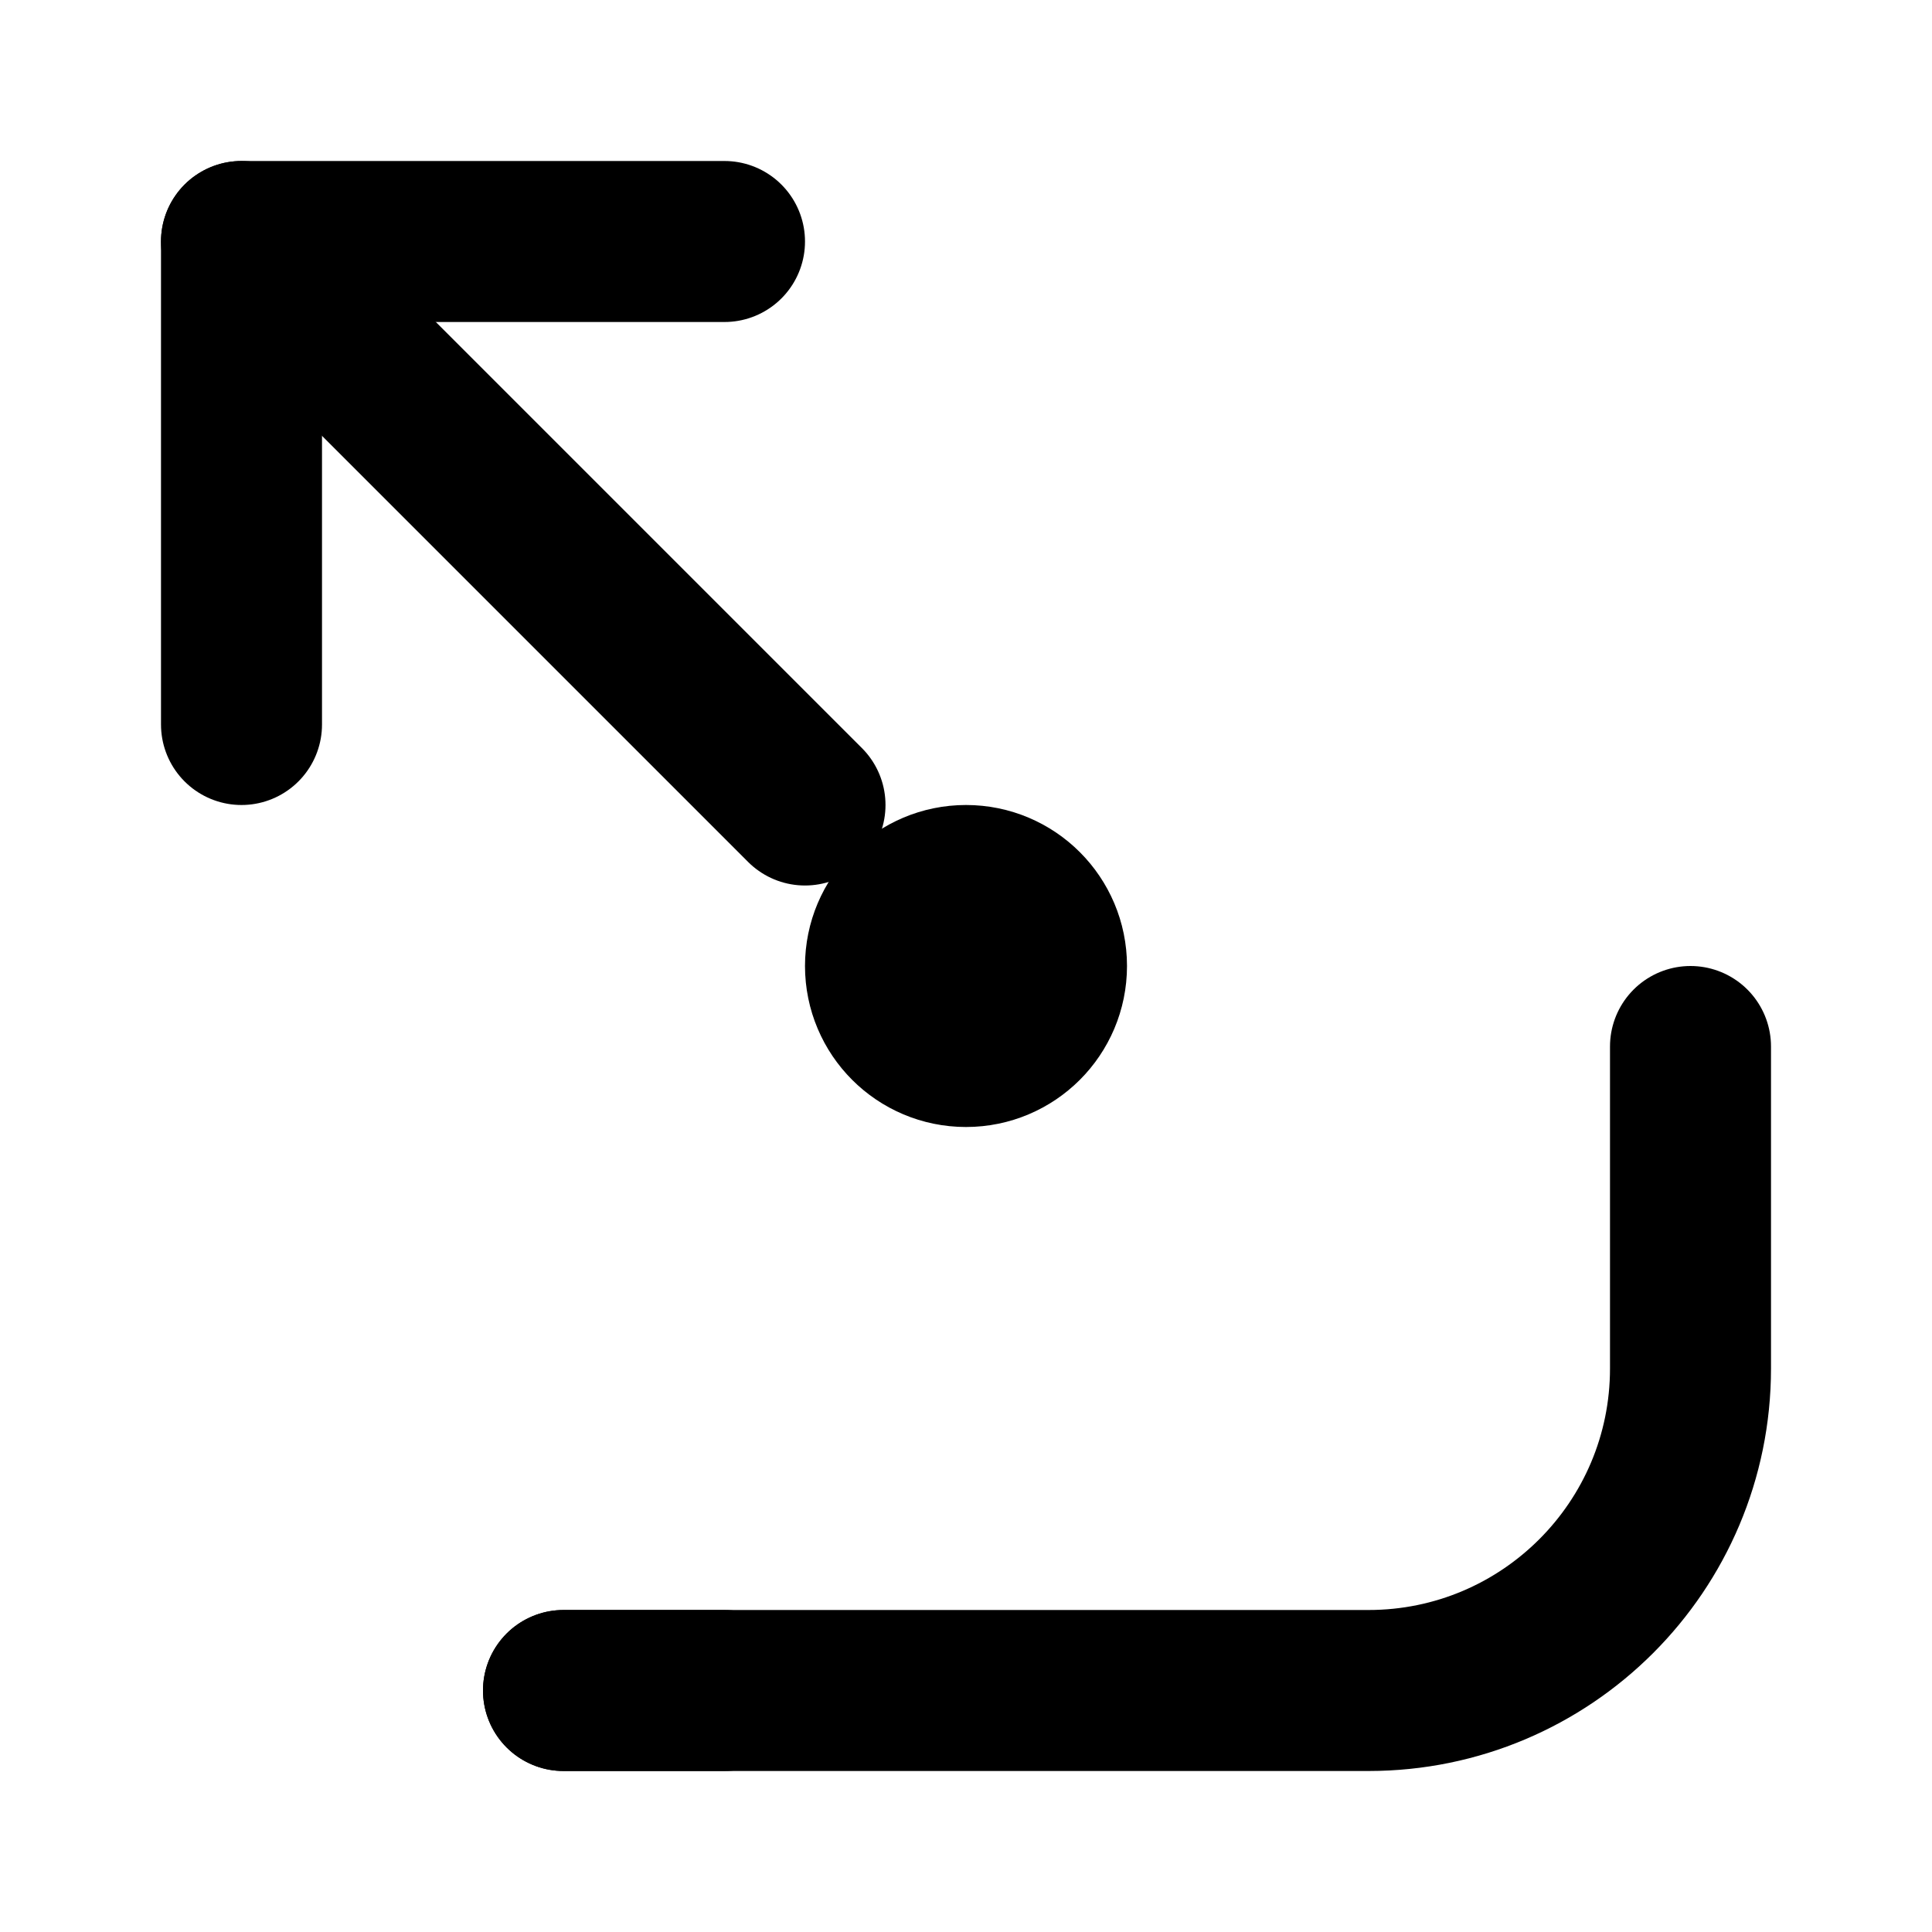
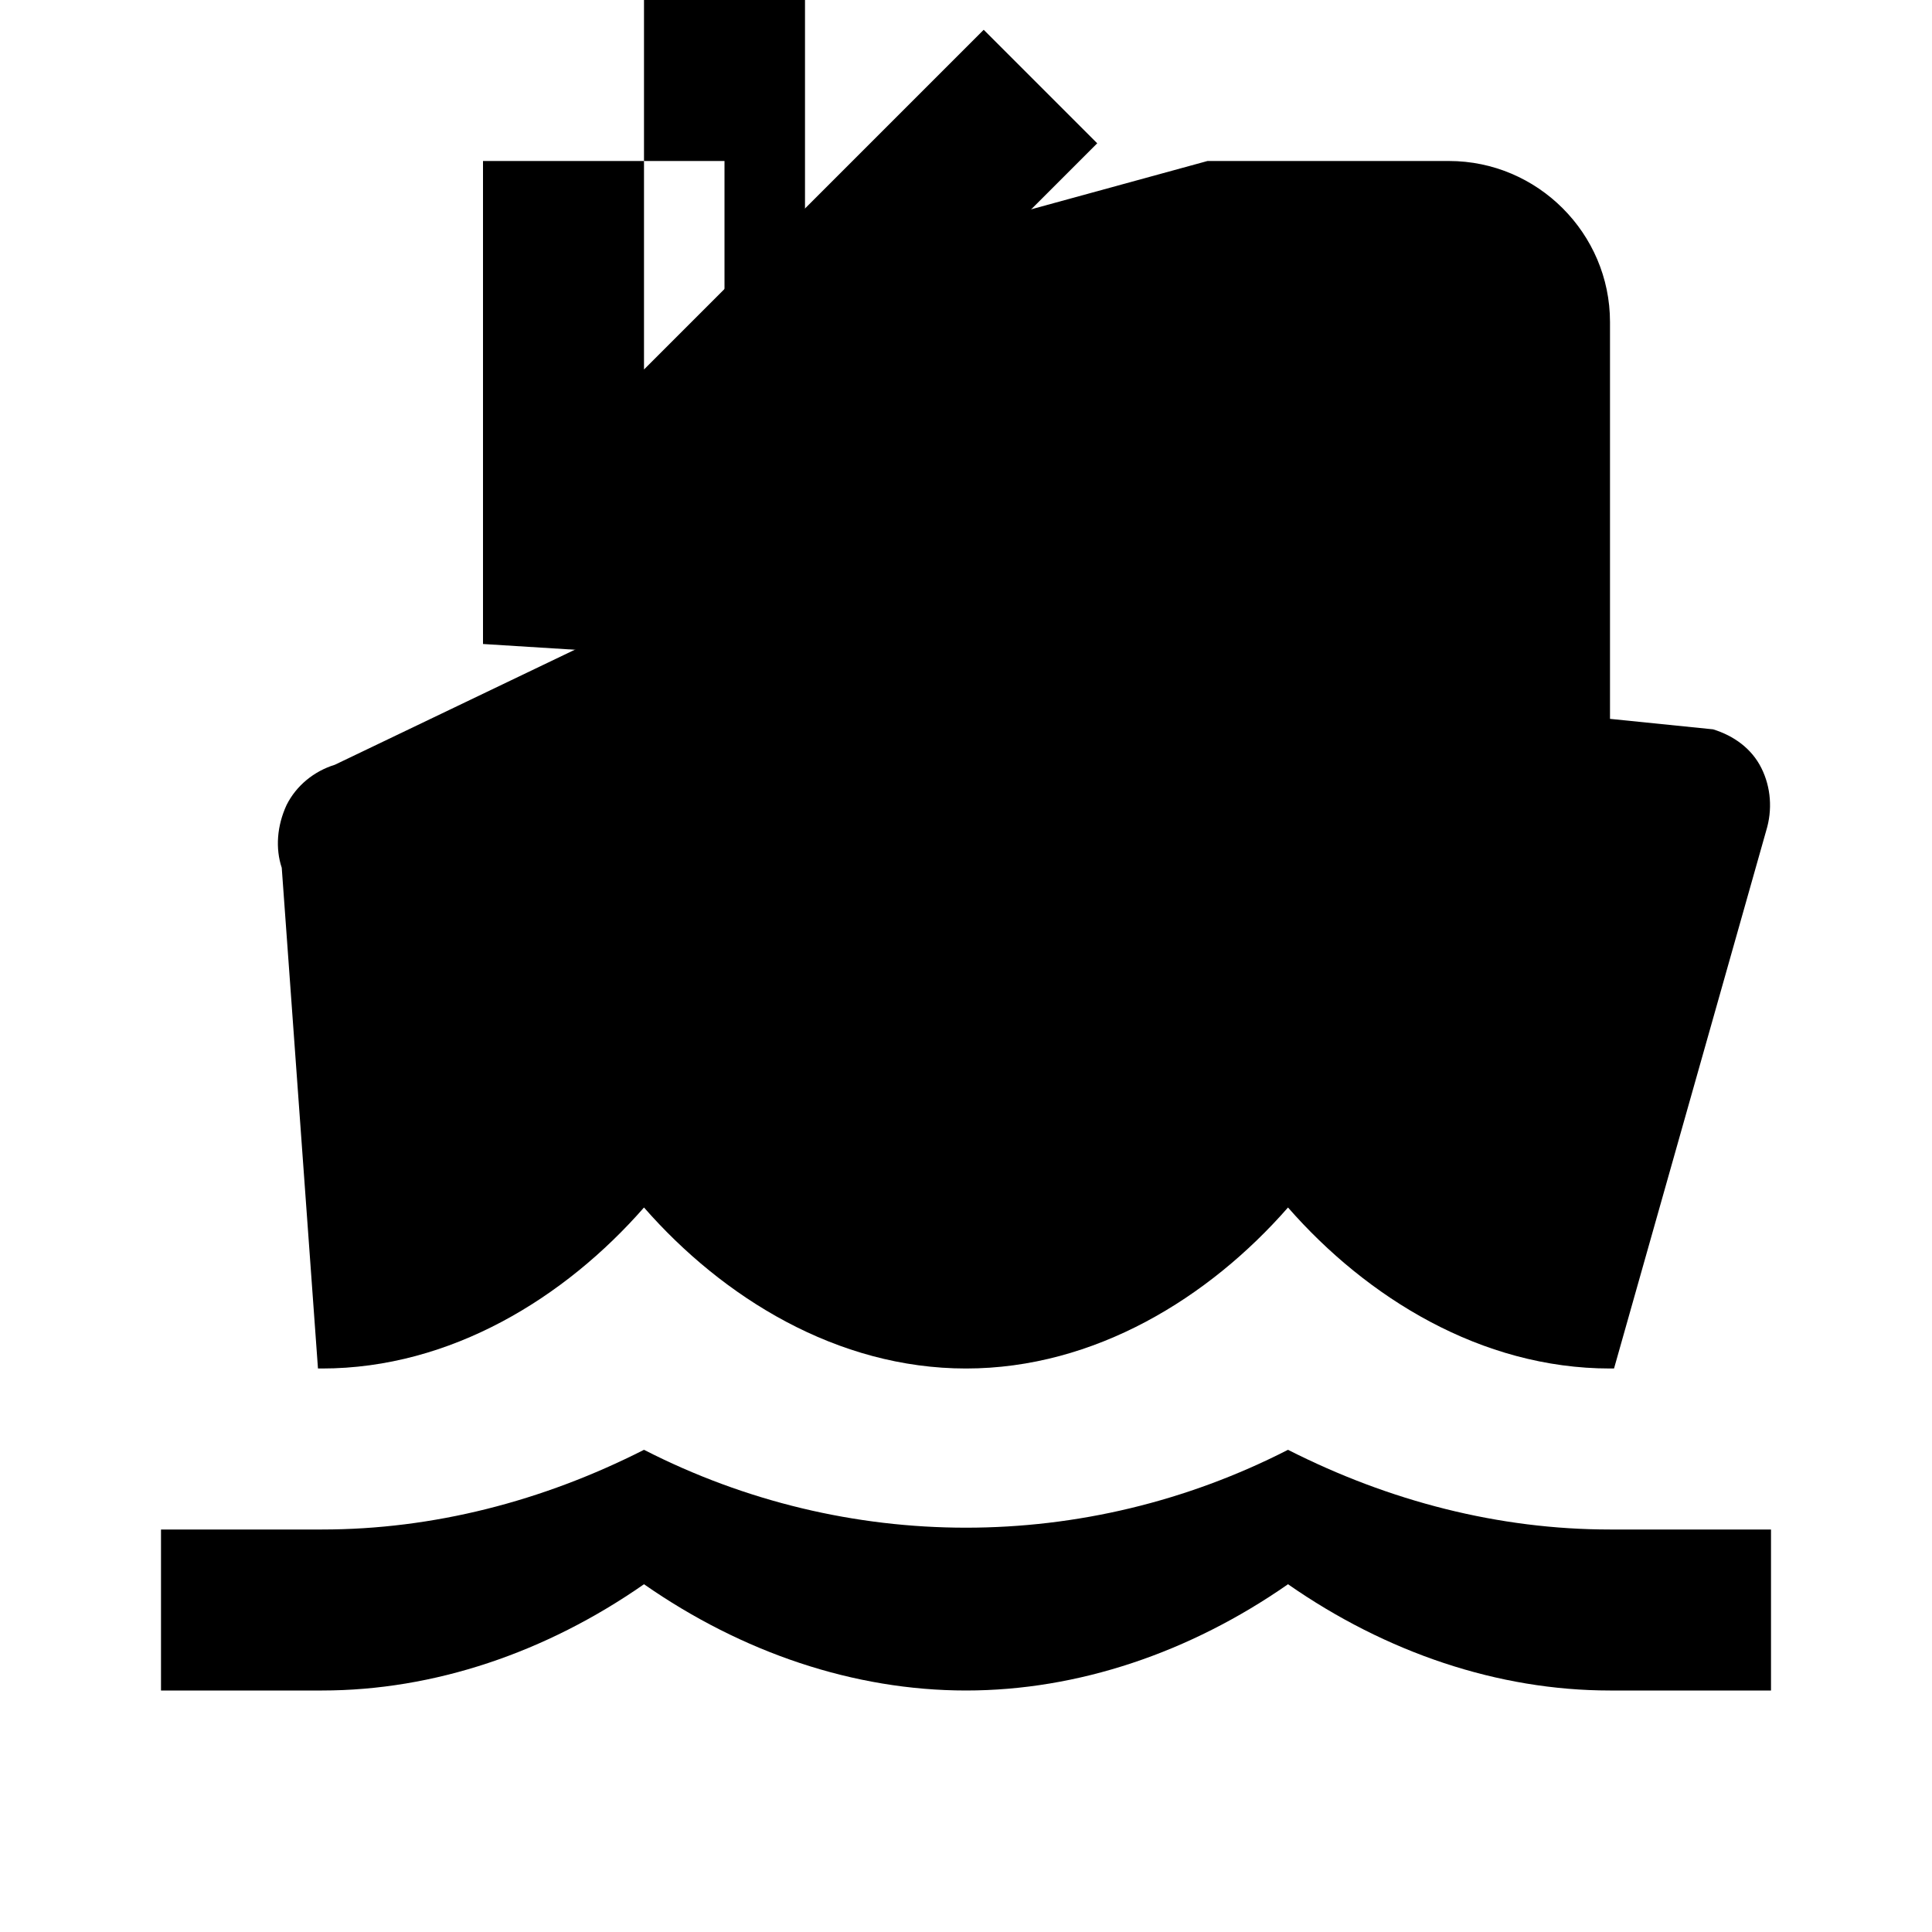
- <svg xmlns="http://www.w3.org/2000/svg" viewBox="0 0 24 24" fill="none" stroke="currentColor" stroke-width="2" stroke-linecap="round" stroke-linejoin="round">
-   <polyline points="9 3 3 3 3 9" />
-   <path d="M3 3l7 7" />
-   <path d="M21 13v4a4 4 0 0 1-4 4H7" />
-   <polyline points="9 21 7 21" />
-   <circle cx="12" cy="12" r="1" />
+ <svg xmlns="http://www.w3.org/2000/svg" height="24" width="24" viewBox="0 0 24 24">
+   <path fill="currentColor" d="M20,21C18.61,21 17.22,20.53 16,19.68C14.78,20.53 13.39,21 12,21C10.61,21 9.22,20.53 8,19.68C6.78,20.53 5.39,21 4,21H2V19H4C5.38,19 6.74,18.65 8,18.01C10.52,19.3 13.48,19.3 16,18.01C17.26,18.65 18.62,19 20,19H22V21H20ZM3.95,17H4C5.6,17 7.02,16.12 8,15C8.98,16.12 10.4,17 12,17C13.6,17 15.02,16.12 16,15C16.98,16.12 18.4,17 20,17H20.05L21.94,10.32C22.02,10.06 22,9.78 21.88,9.54C21.76,9.3 21.54,9.14 21.28,9.06L20,8.93V4C20,2.9 19.1,2 18,2H15L10,3.37V0H8V2H9V7.18L4.16,9.5C3.9,9.58 3.68,9.76 3.56,10C3.44,10.26 3.42,10.54 3.5,10.78L3.95,17Z" />
+   <path fill="currentColor" d="M14 8.5V6H9.41l4.22-4.22-1.41-1.41L8 4.59V2H6v6z" />
</svg>
